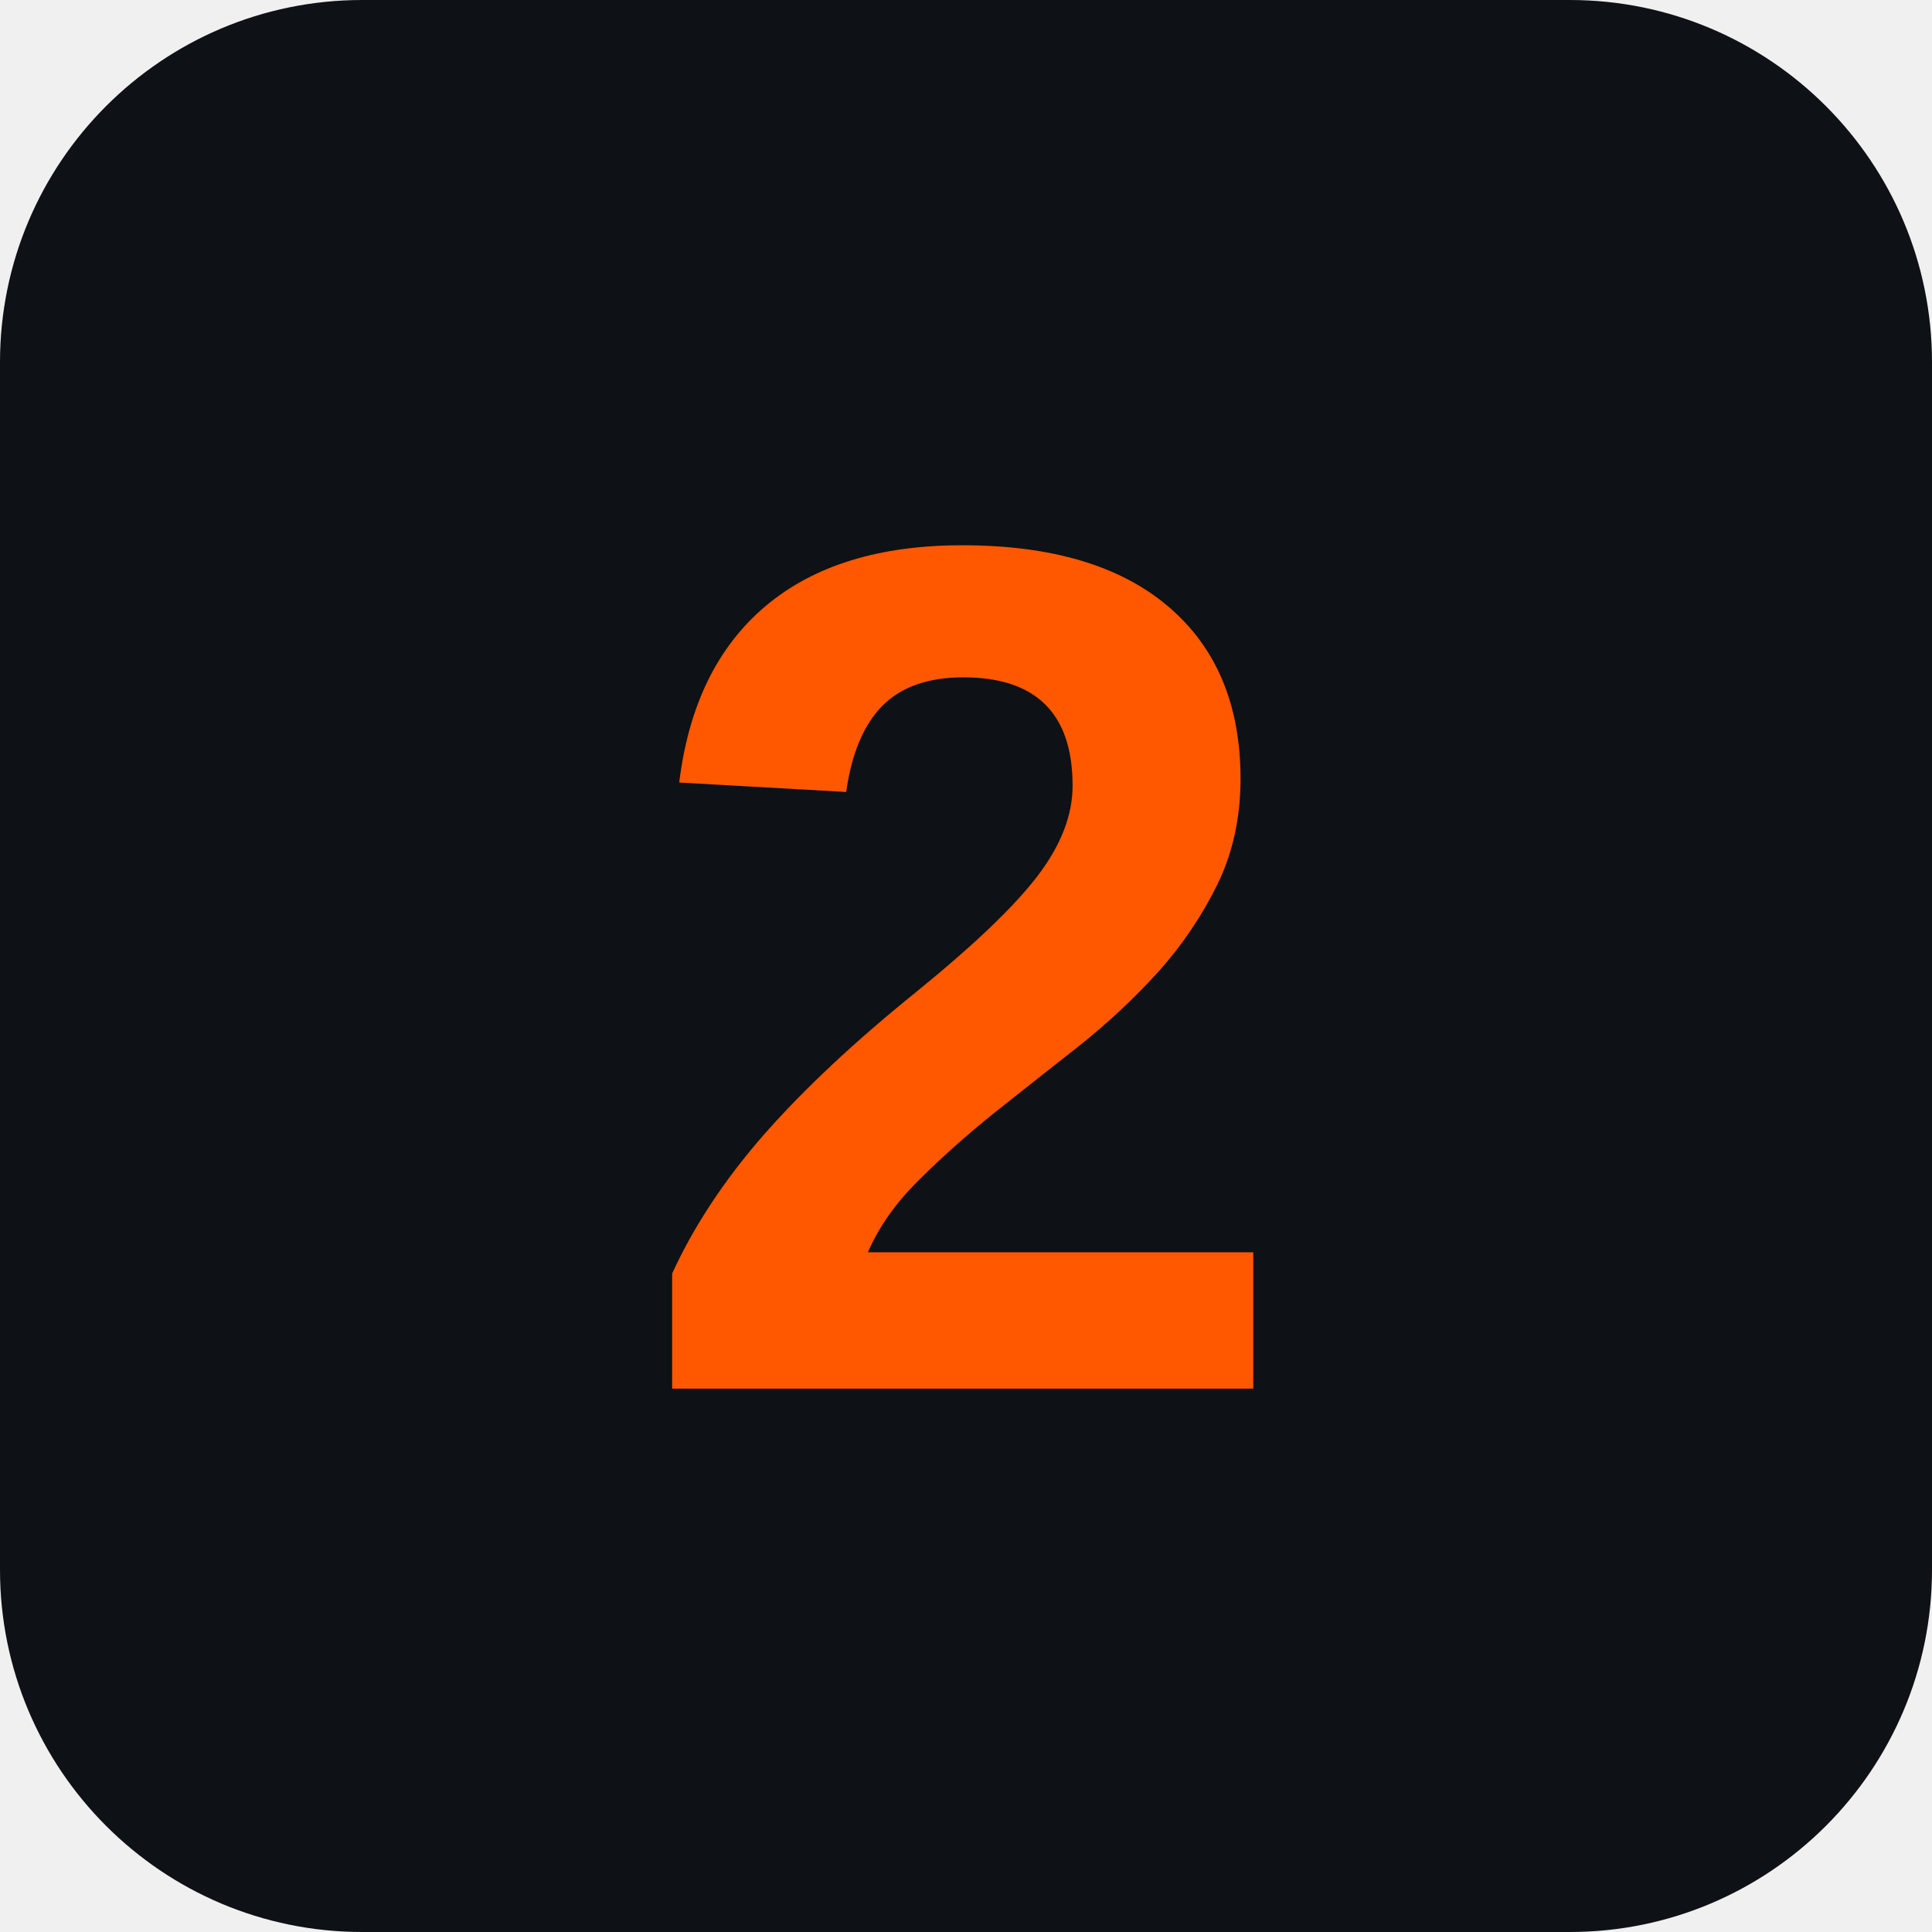
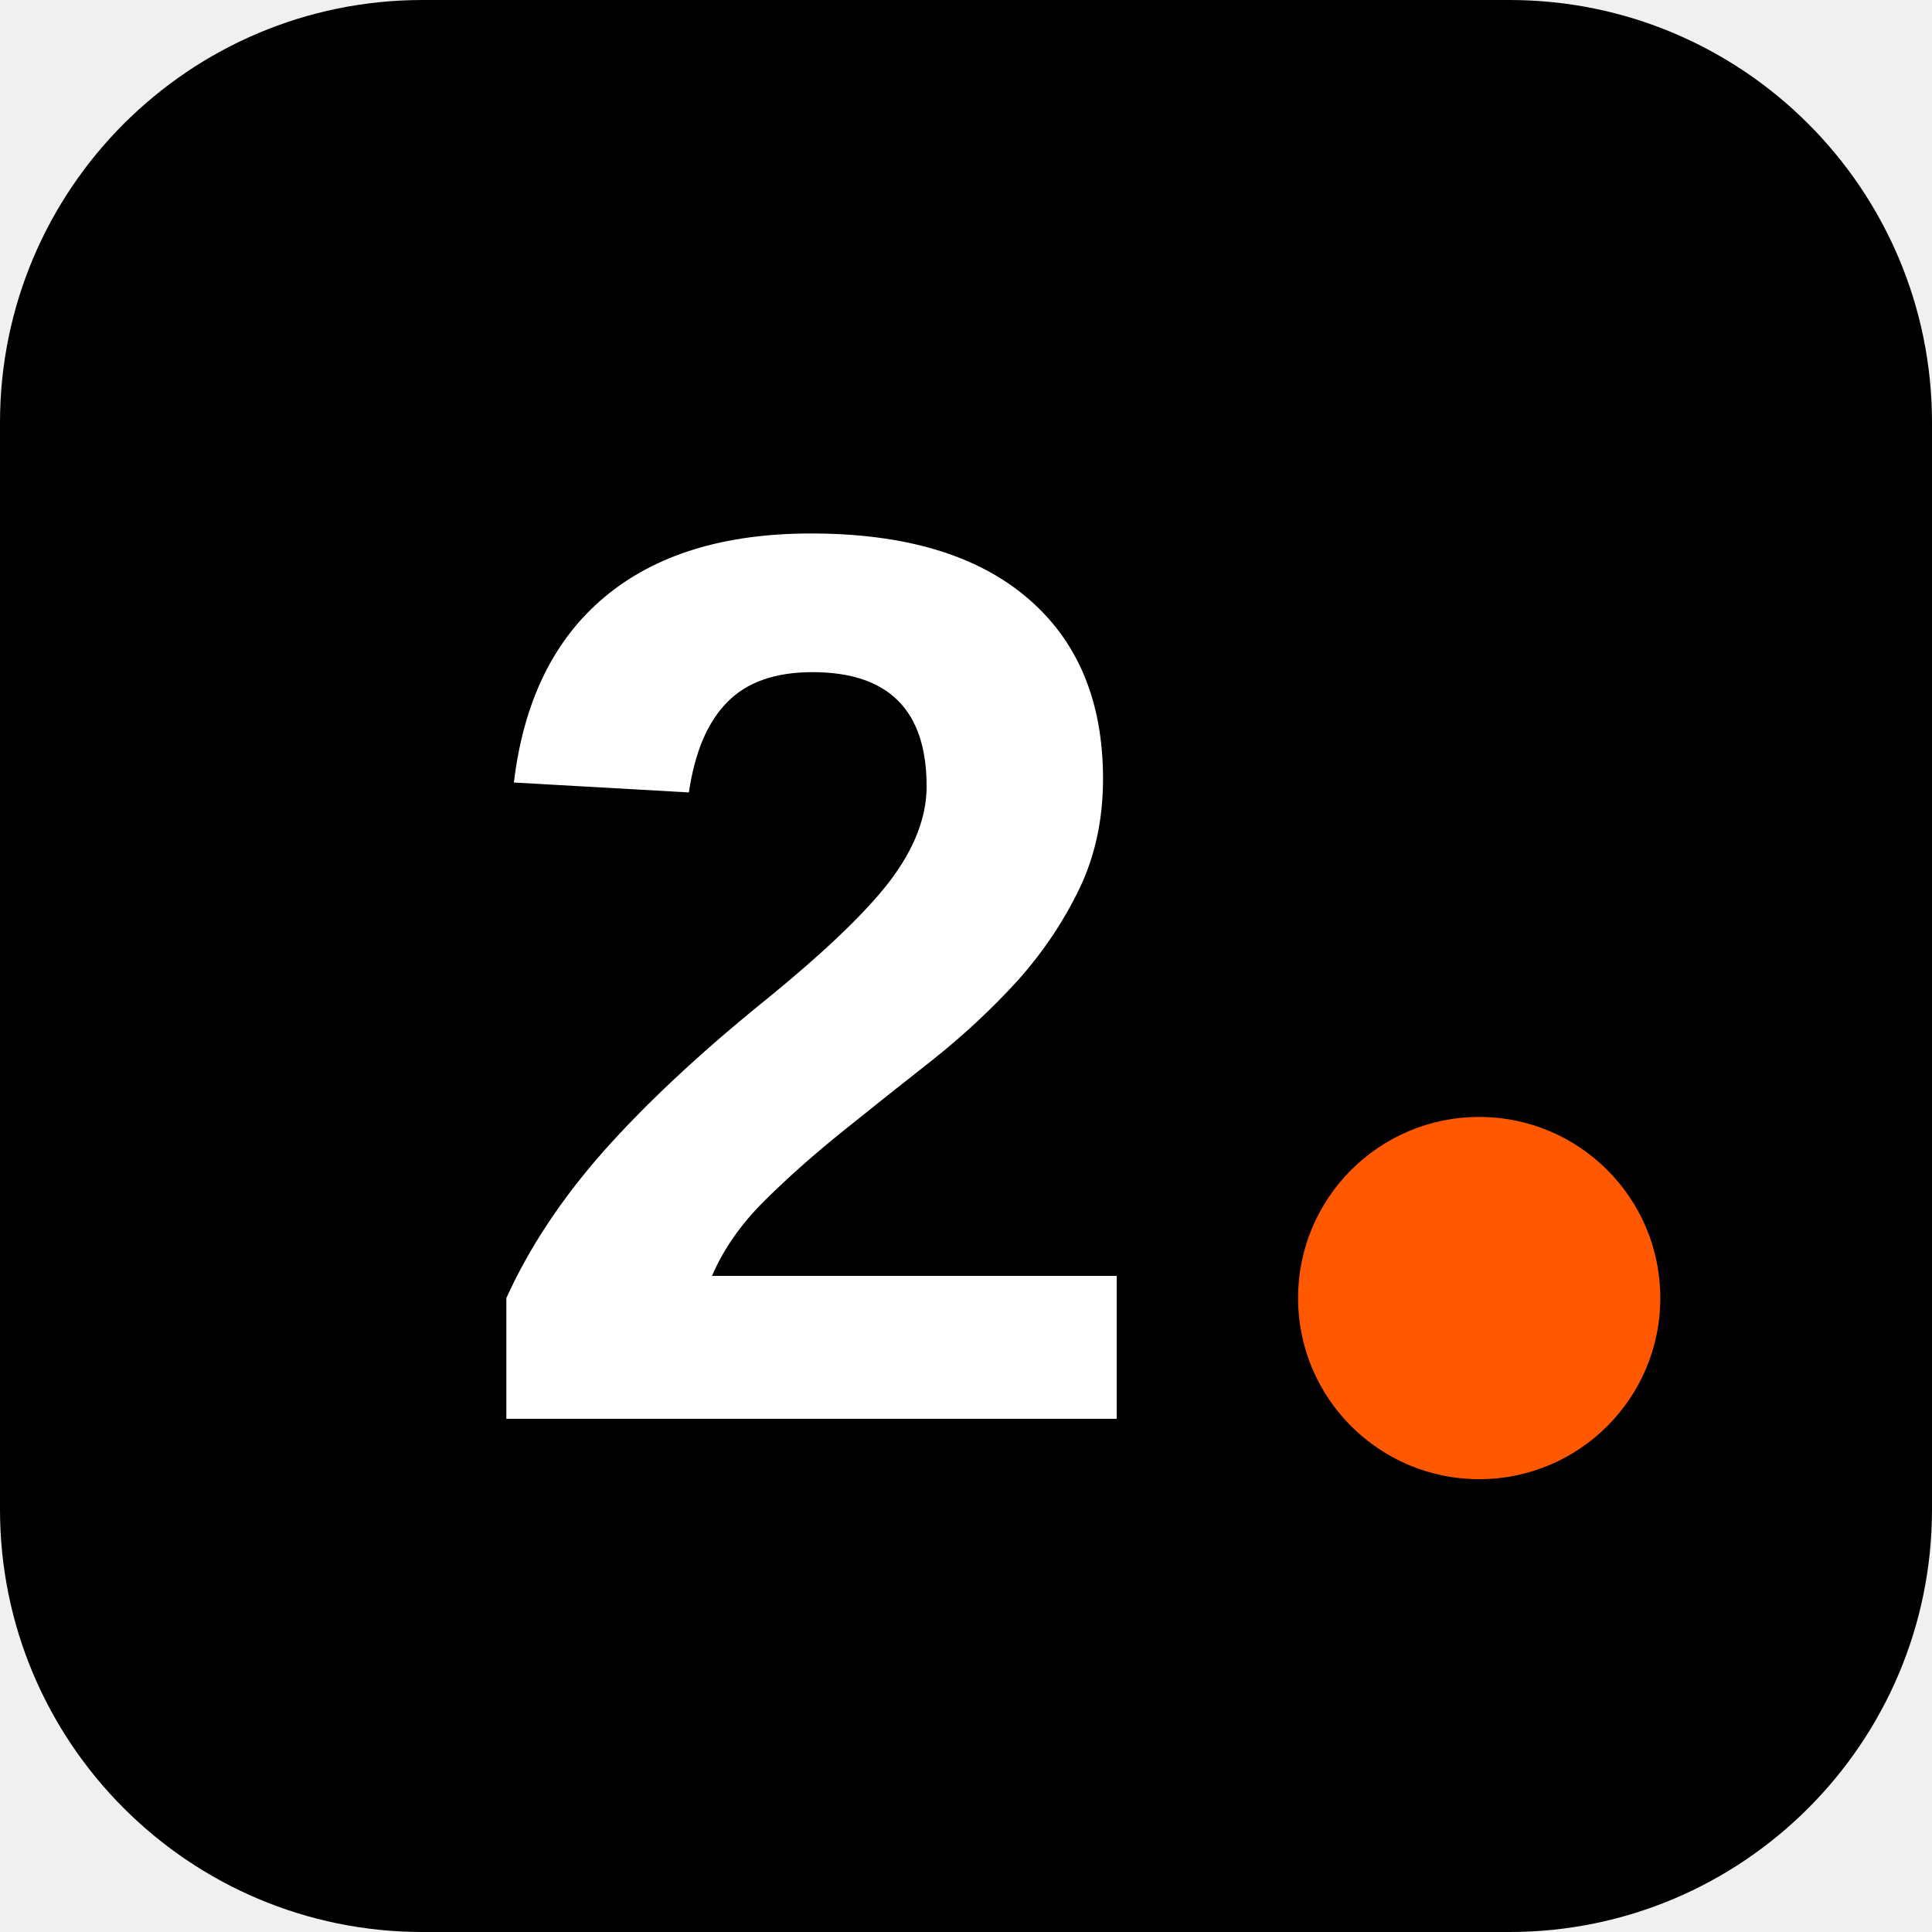
<svg xmlns="http://www.w3.org/2000/svg" viewBox="0 0 64 64">
-   <rect width="64" height="64" rx="12" fill="#0E1116" />
-   <text x="32" y="46" text-anchor="middle" font-family="Segoe UI, Arial, sans-serif" font-size="40" font-weight="700" fill="#FF5800">2</text>
+   <rect width="64" height="64" rx="14" fill="#000" />
+   <text x="27" y="47" text-anchor="middle" font-family="Segoe UI, Arial, sans-serif" font-size="42" font-weight="700" fill="#fff">2</text>
+   <circle cx="49" cy="43" r="6" fill="#FF5800" />
</svg>
